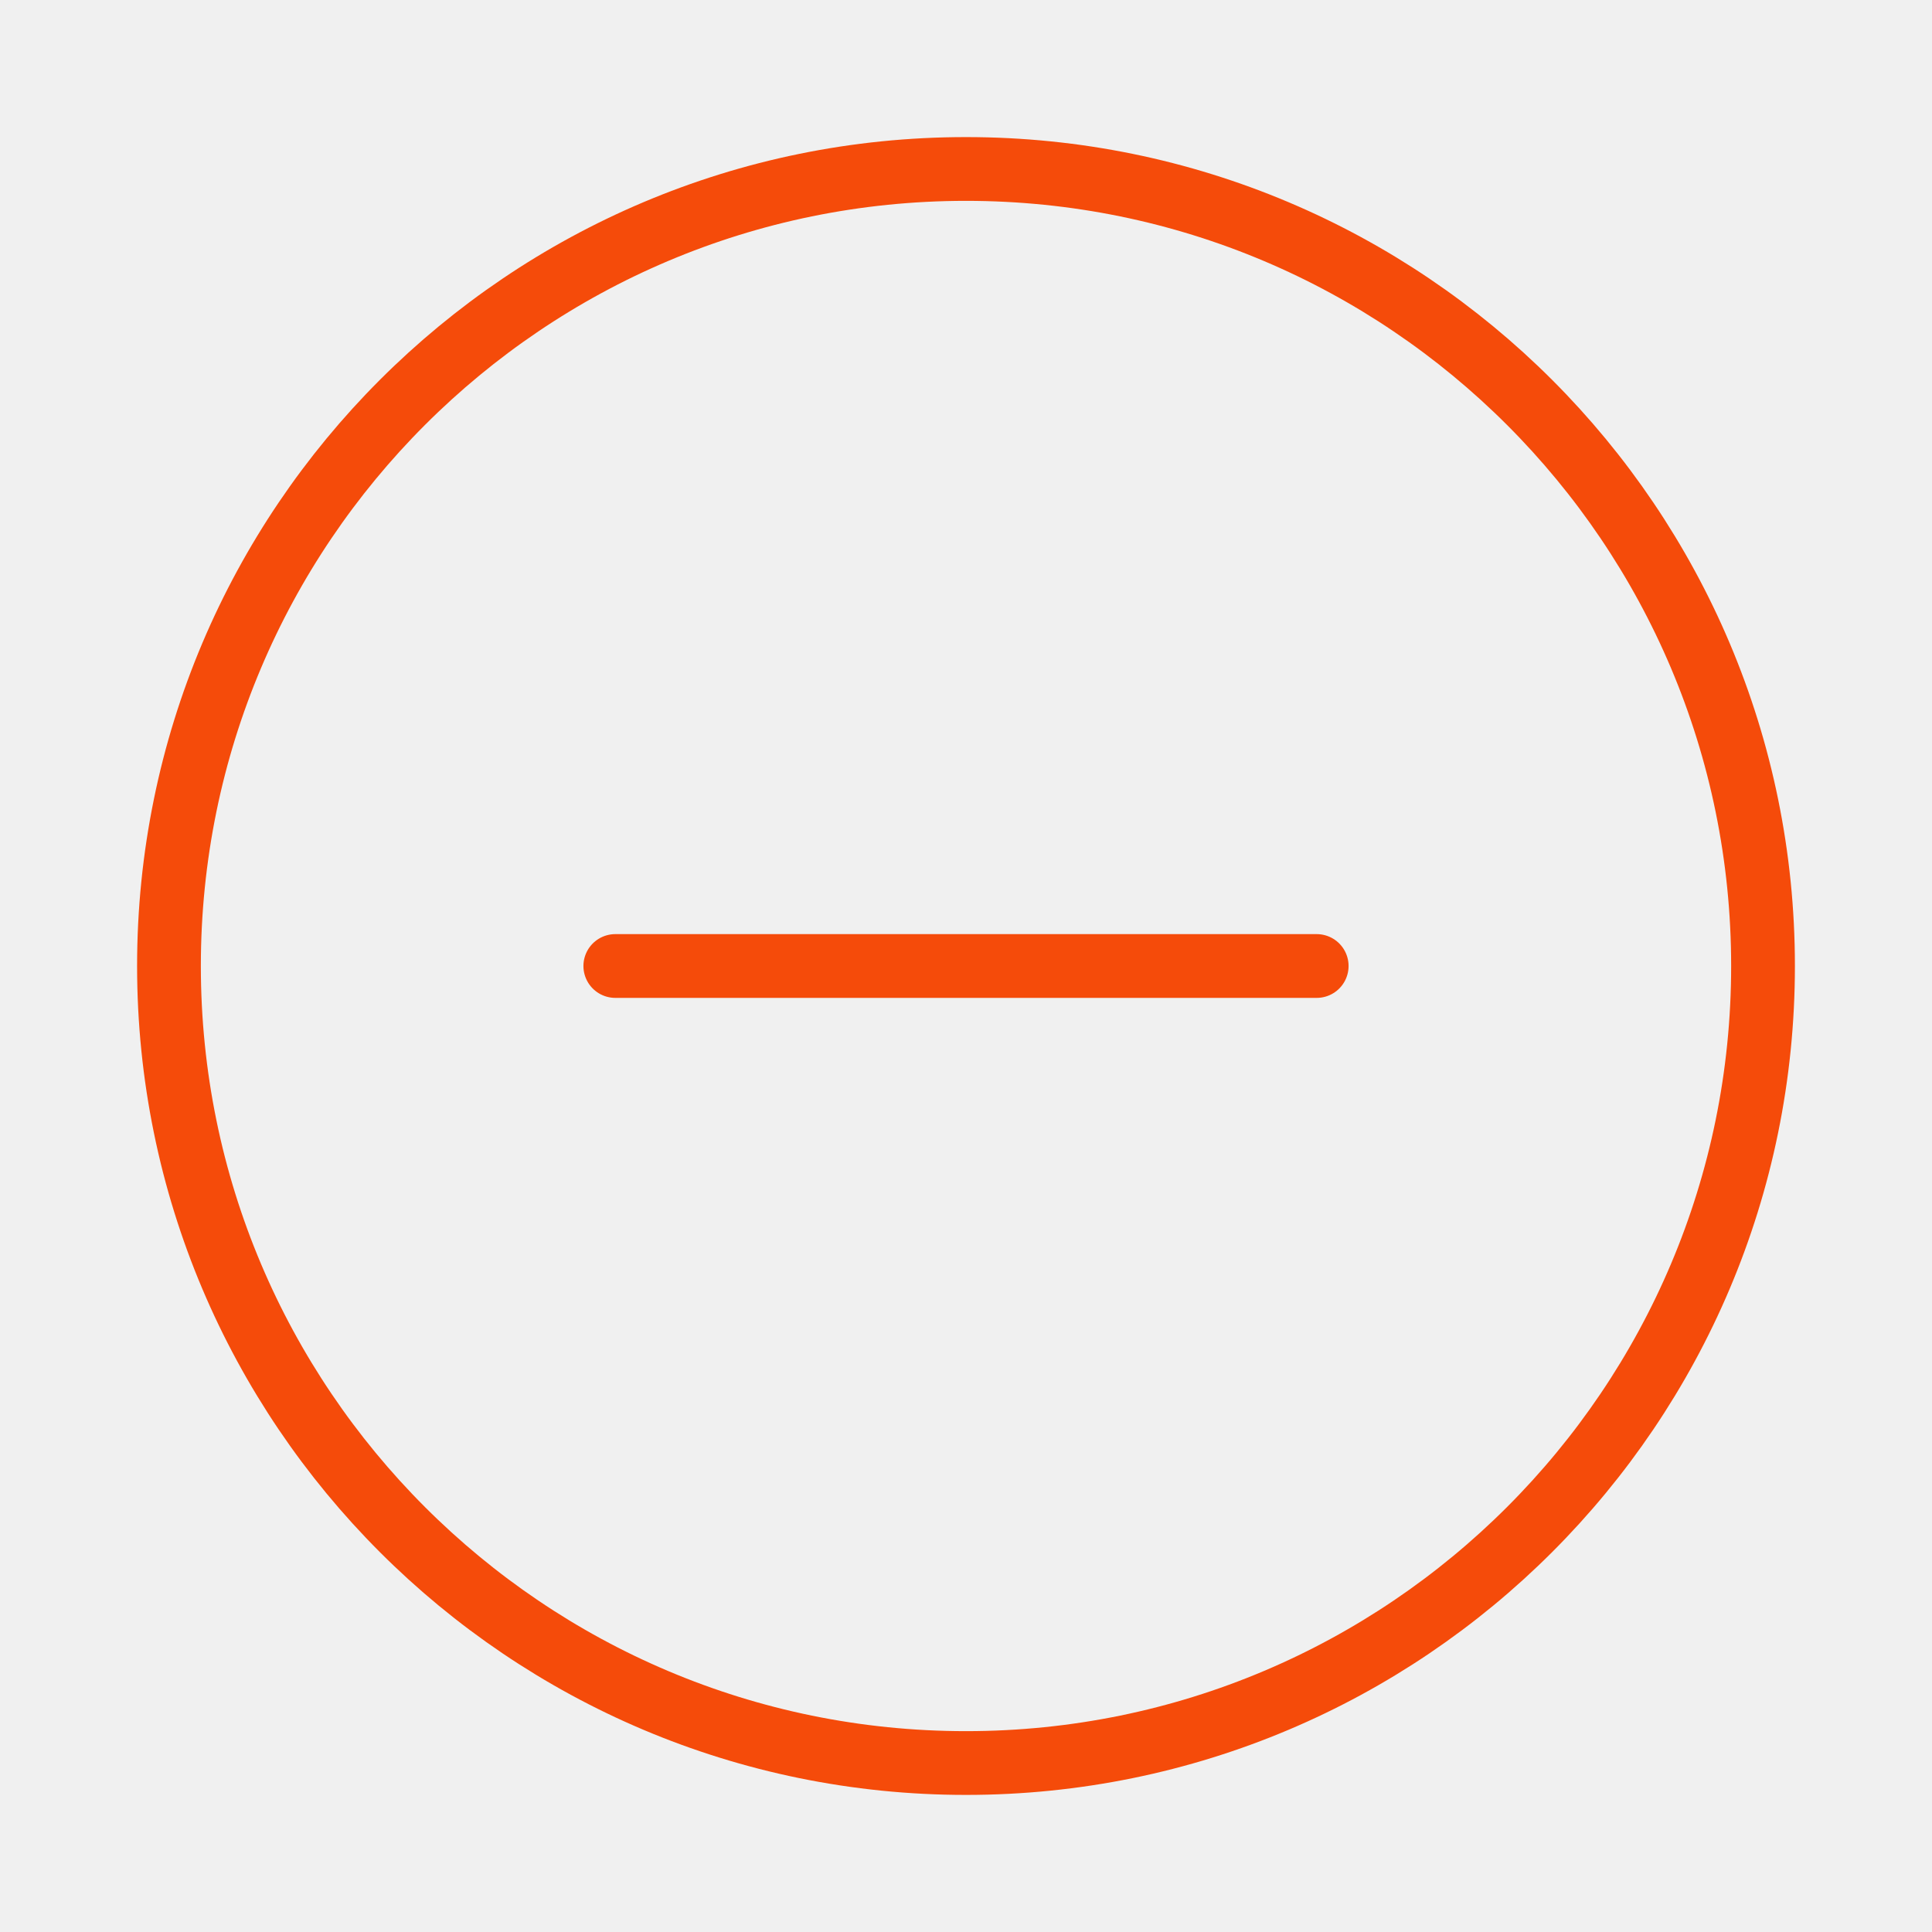
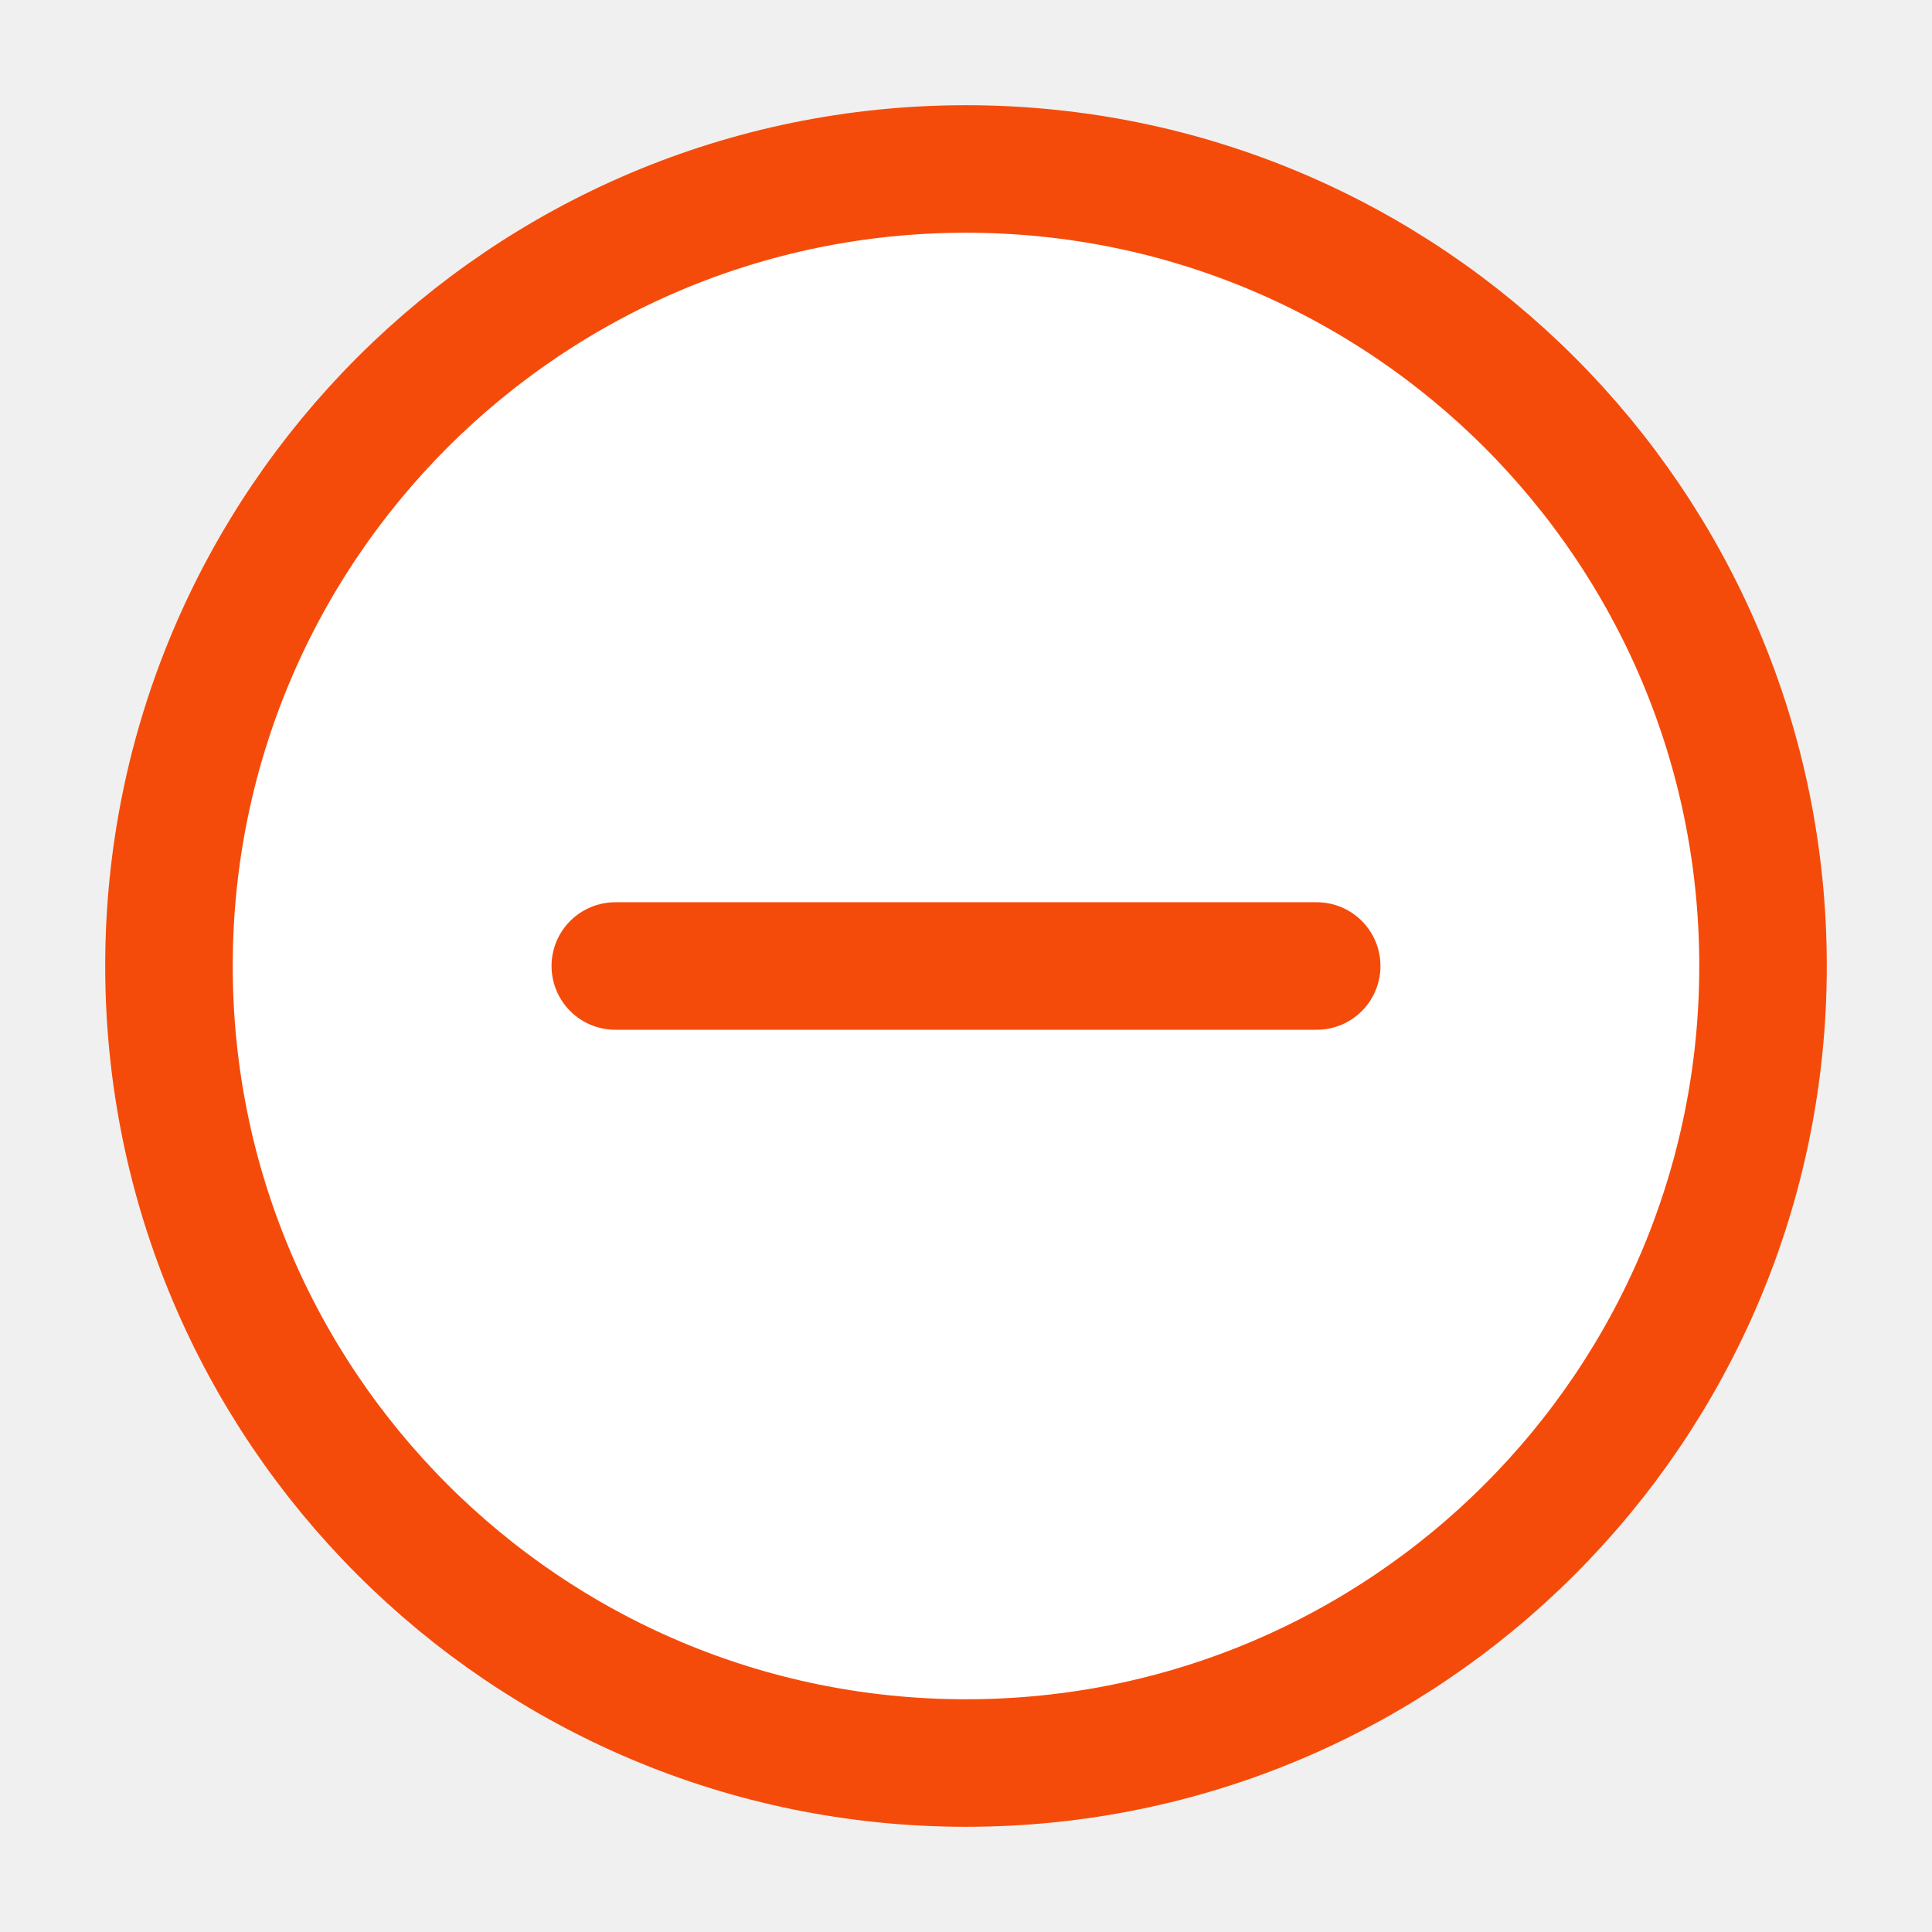
<svg xmlns="http://www.w3.org/2000/svg" width="30.3" height="30.3" viewBox="0 0 30.3 30.3">
  <defs>
-     <style>.cls-1,.cls-2,.cls-3{fill:none;}.cls-1,.cls-2{stroke:#f54b0a;}.cls-1{stroke-miterlimit:10;}.cls-2{stroke-linecap:round;stroke-linejoin:round;}</style>
+     <style>.cls-2,.cls-3{fill:none;}.cls-1,.cls-2{stroke:#f54b0a;}.cls-1{stroke-miterlimit:10;fill:#fff; stroke-width: 2}.cls-2{stroke-linecap:round;stroke-linejoin:round; stroke-width: 2}</style>
  </defs>
  <g id="Layer_2" data-name="Layer 2">
    <g id="admin_btns" data-name="admin btns">
      <circle class="cls-1" cx="15.15" cy="15.15" r="12.5" />
      <line class="cls-2" x1="9.65" y1="15.15" x2="20.65" y2="15.15" />
      <rect class="cls-3" width="30.3" height="30.3" />
    </g>
  </g>
</svg>
